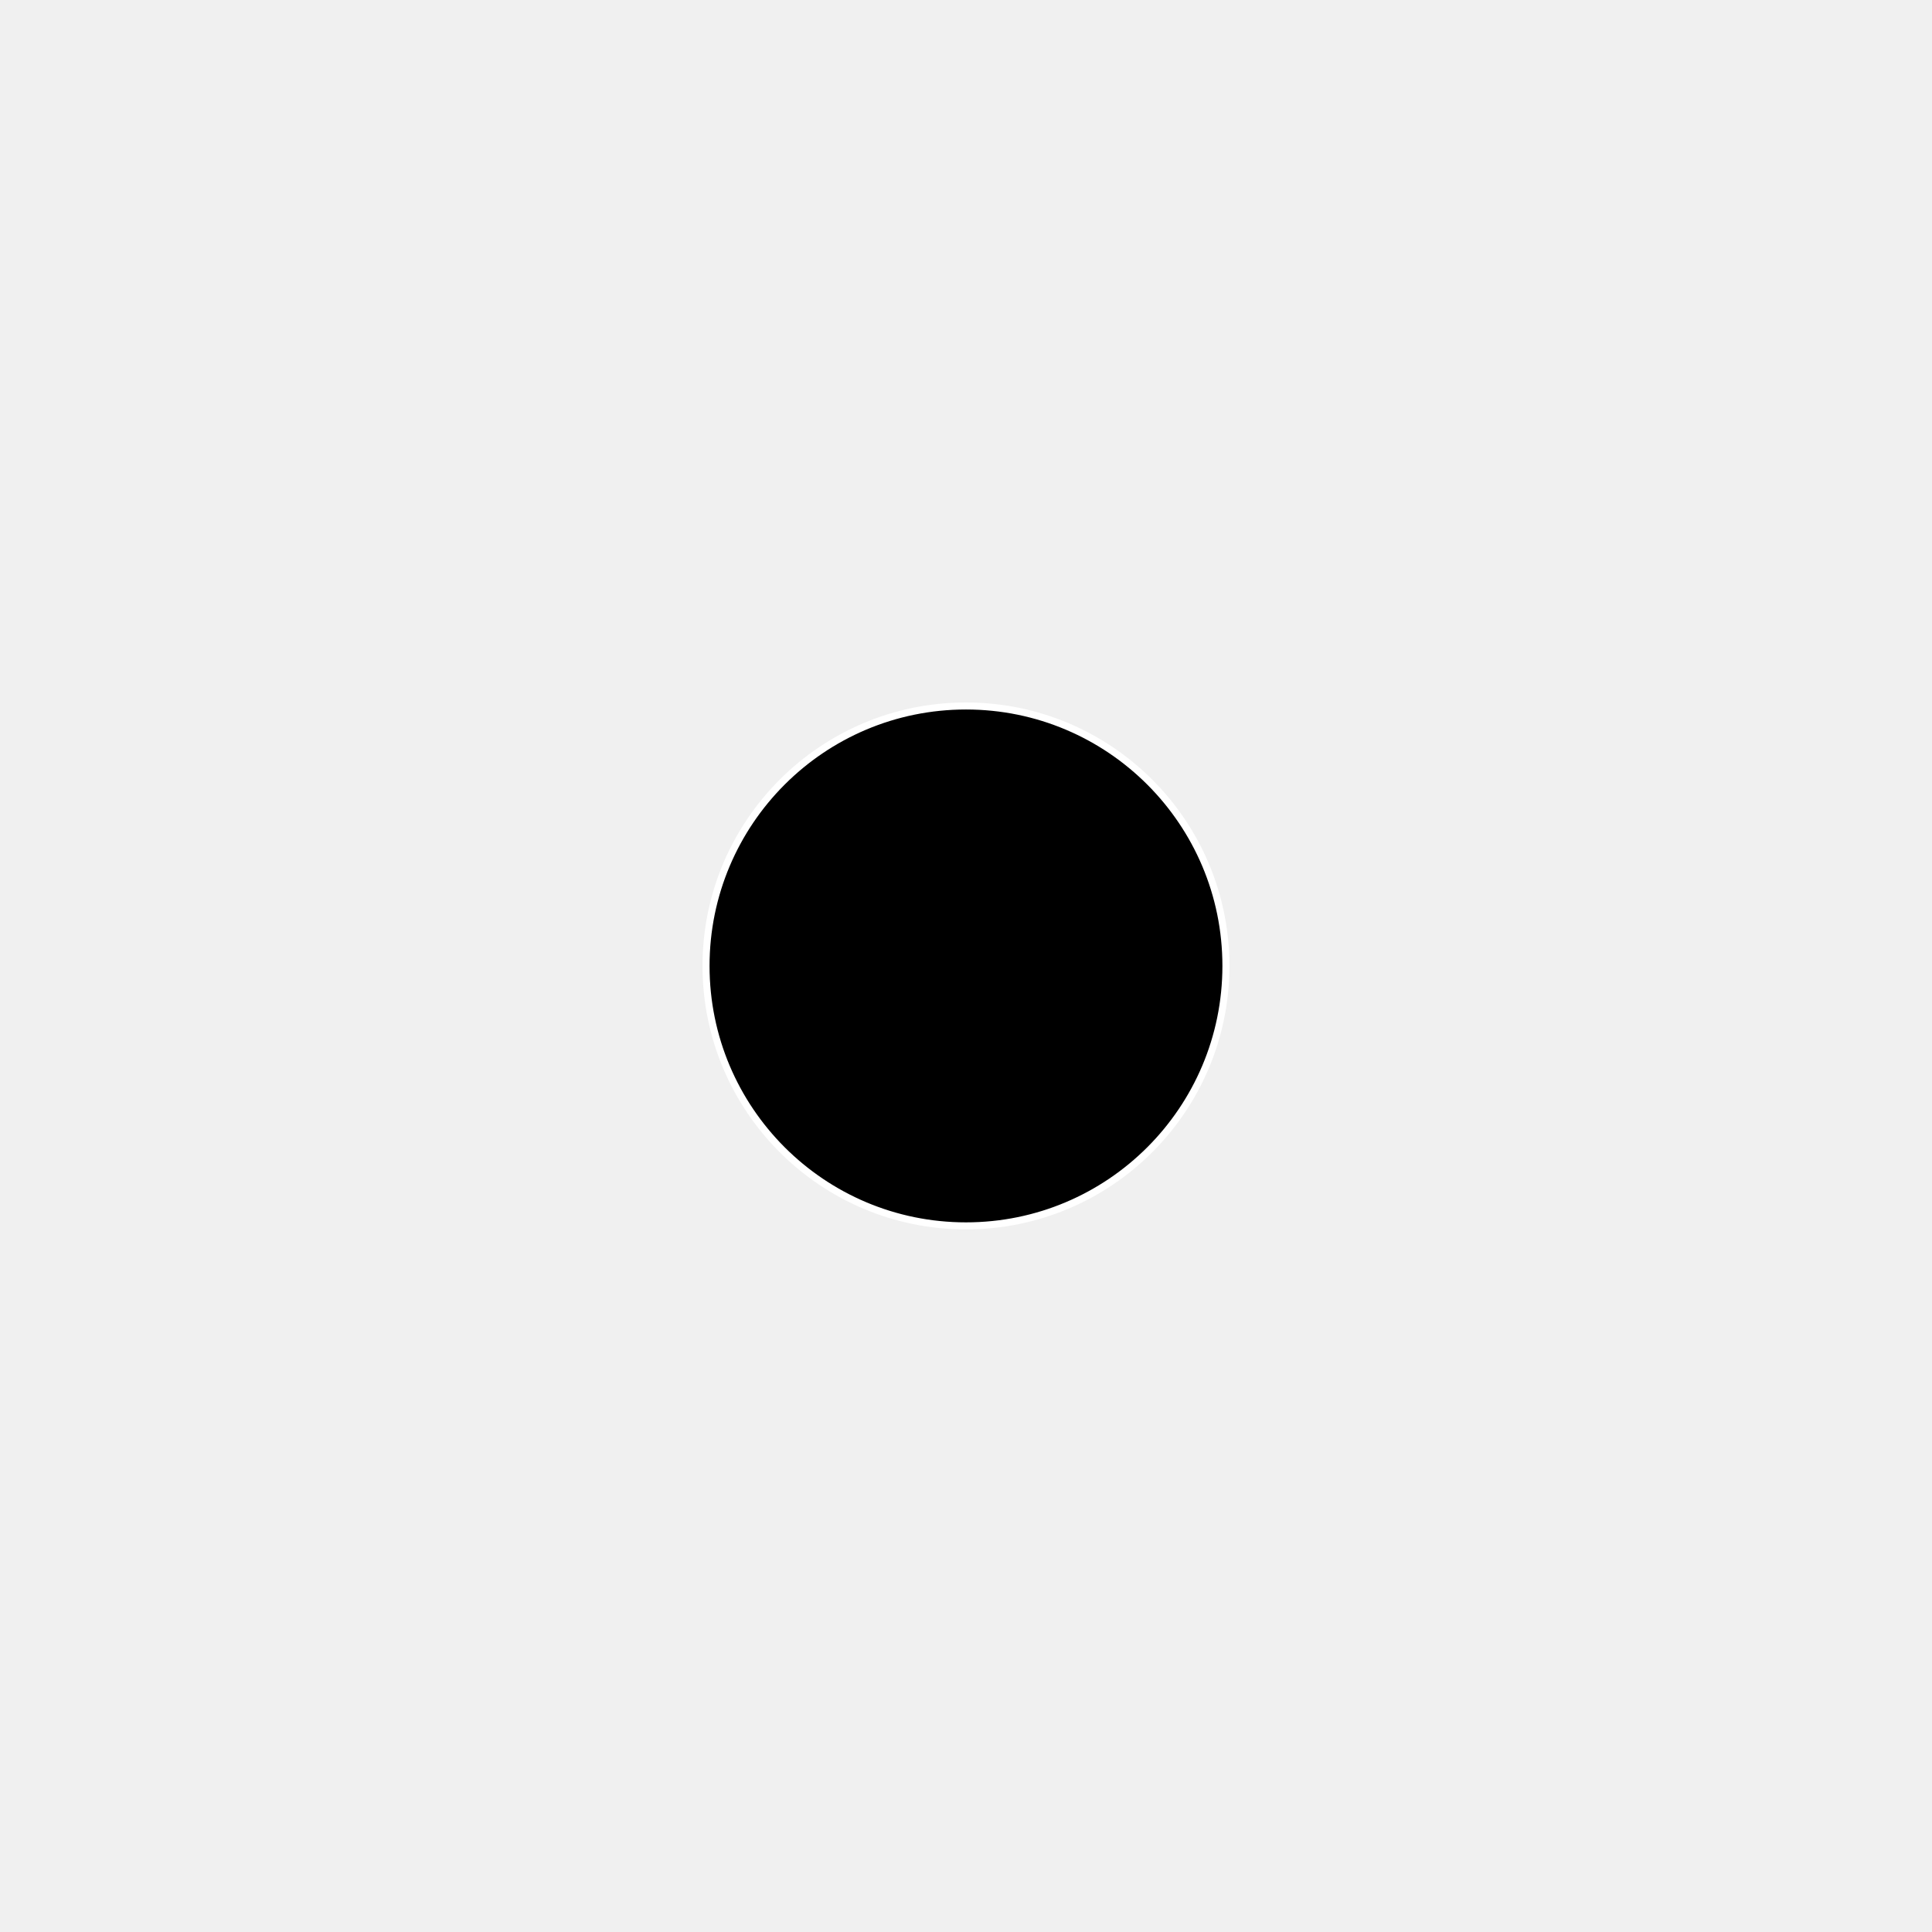
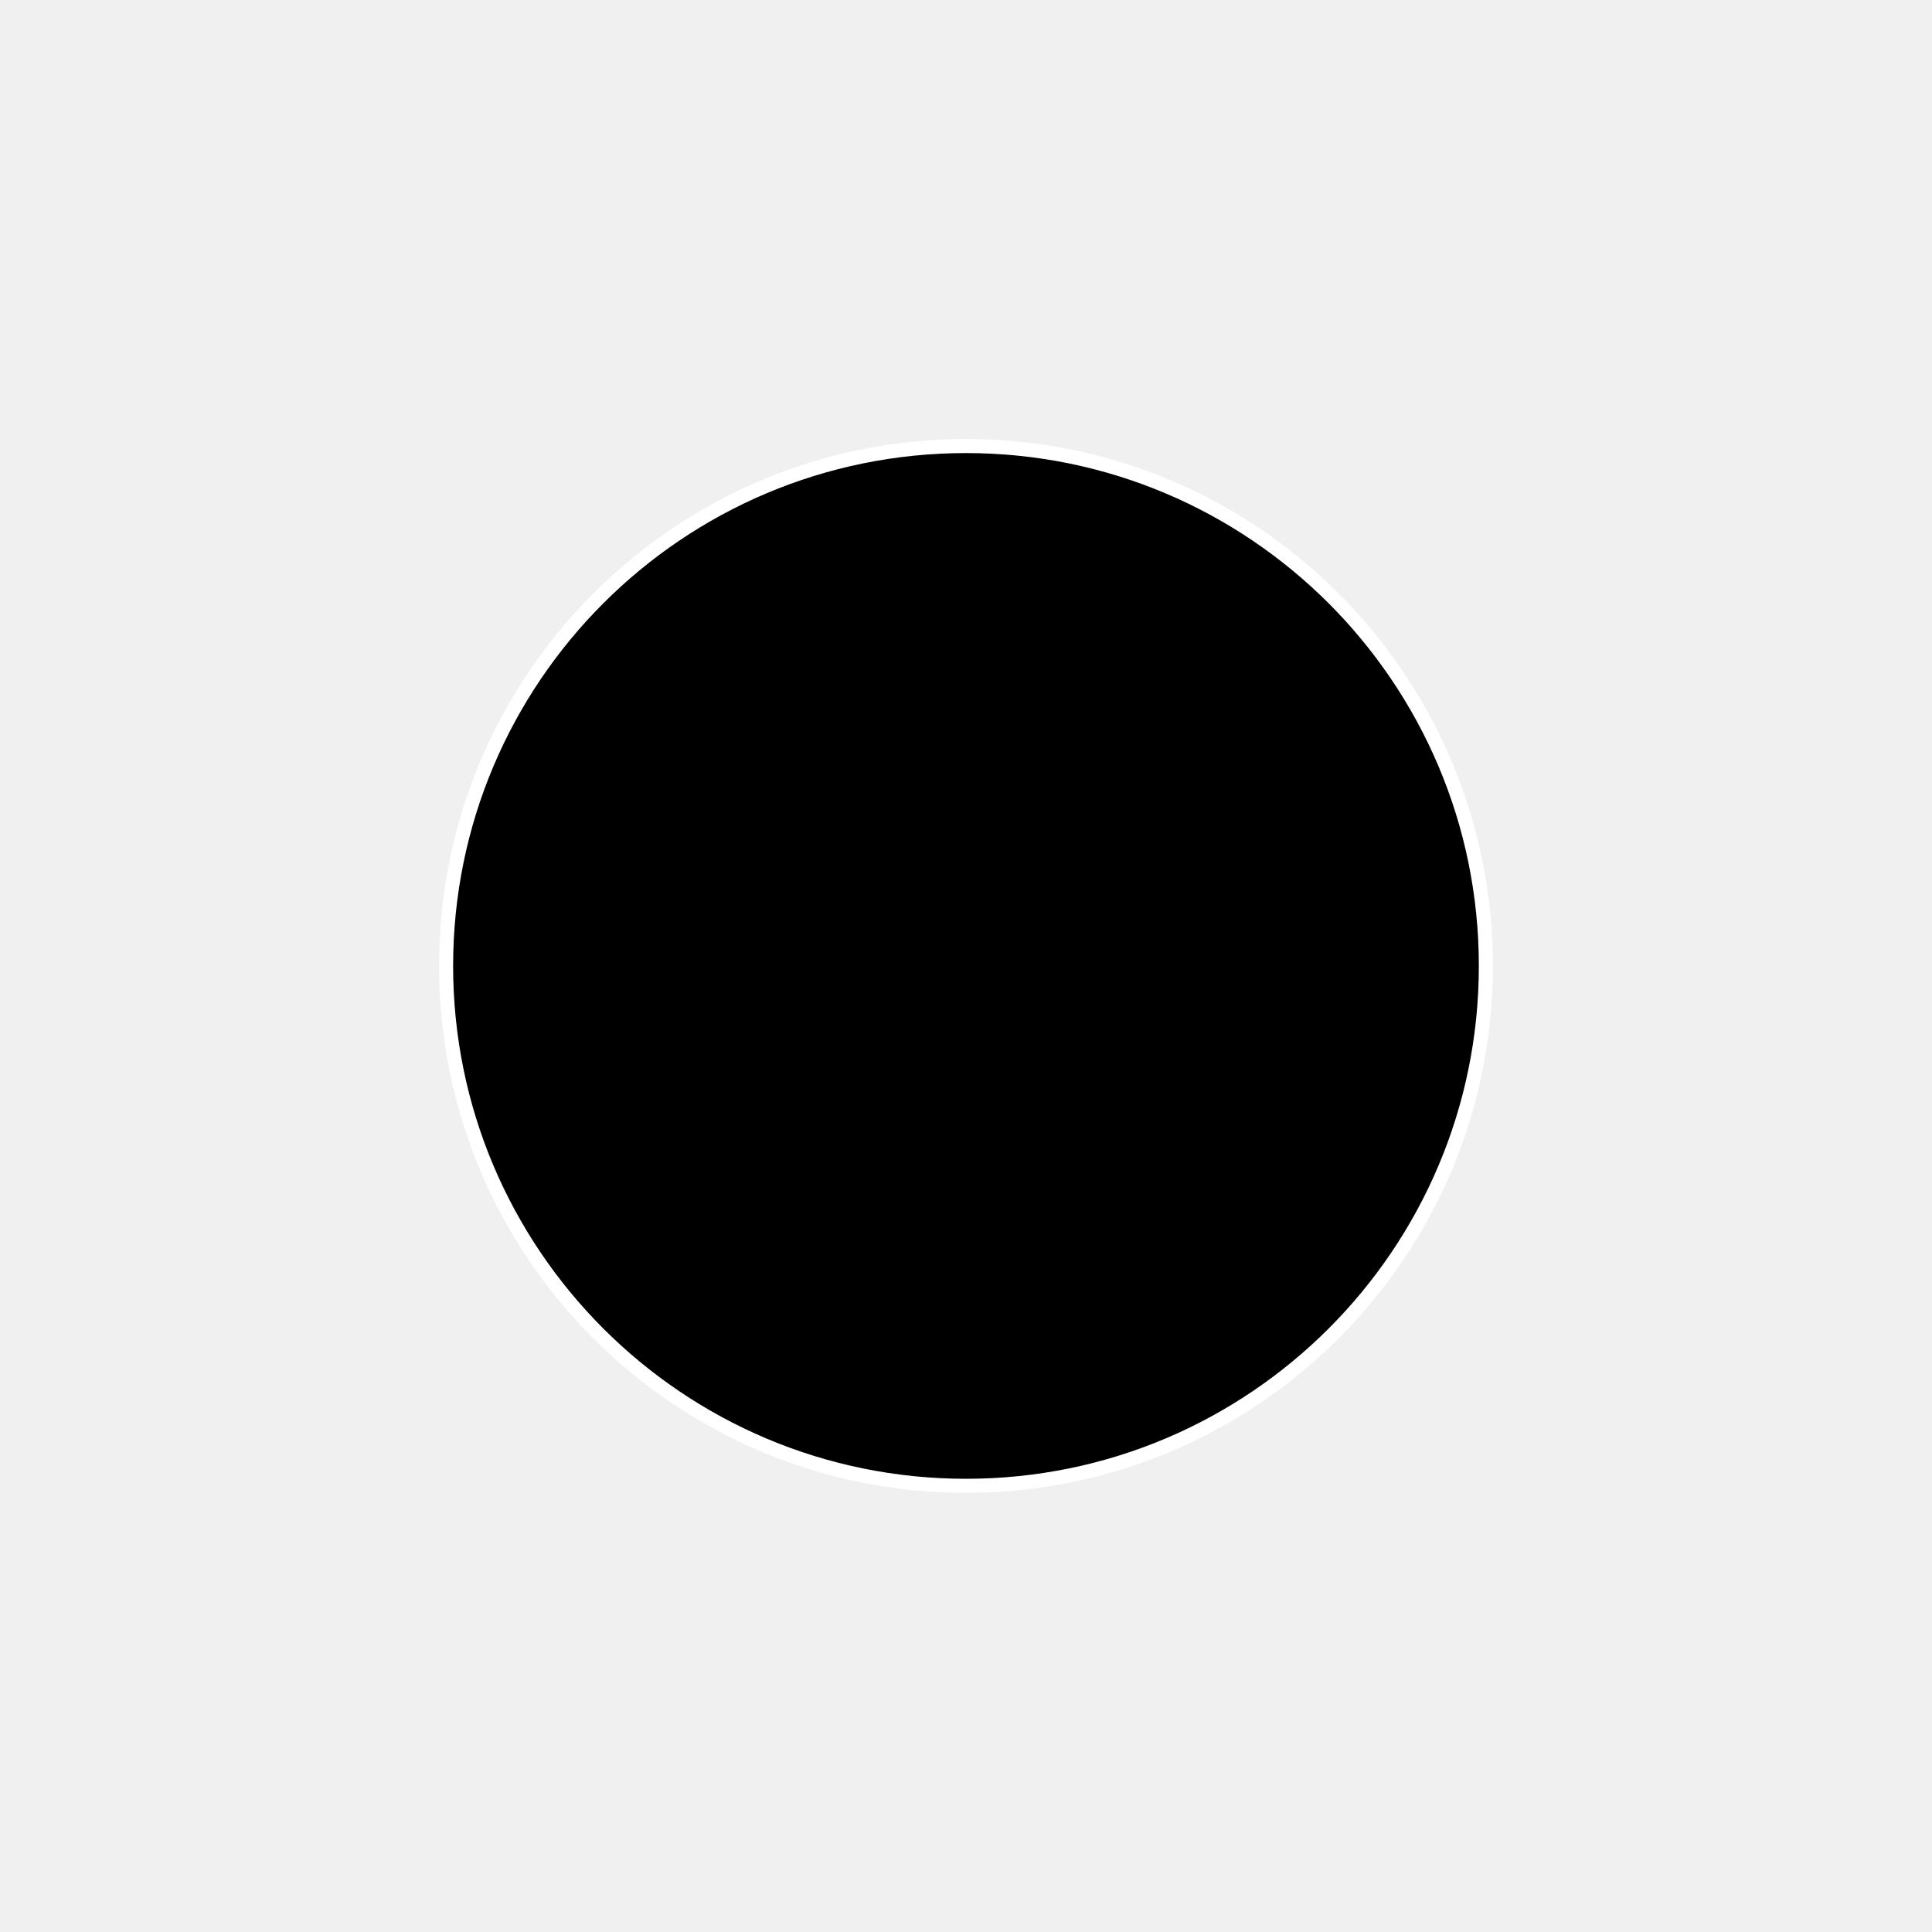
<svg xmlns="http://www.w3.org/2000/svg" width="11" height="11" viewBox="0 0 11 11" id="svg2" version="1.1">
  <defs id="defs4" />
  <g id="layer1" transform="translate(-530.3571,-336.7194)">
-     <circle style="opacity:1;fill:#000000;fill-opacity:1;stroke:#ffffff;stroke-width:0.04;stroke-linecap:round;stroke-linejoin:round;stroke-miterlimit:4;stroke-dasharray:none;stroke-opacity:1" id="path4140" cx="535.857" cy="342.219" r="1.48" />
+     <circle style="opacity:1;fill:#000000;fill-opacity:1;stroke:#ffffff;stroke-width:0.08;stroke-linecap:round;stroke-linejoin:round;stroke-miterlimit:4;stroke-dasharray:none;stroke-opacity:1" id="path4140" cx="535.857" cy="342.219" r="2.96" />
  </g>
</svg>
